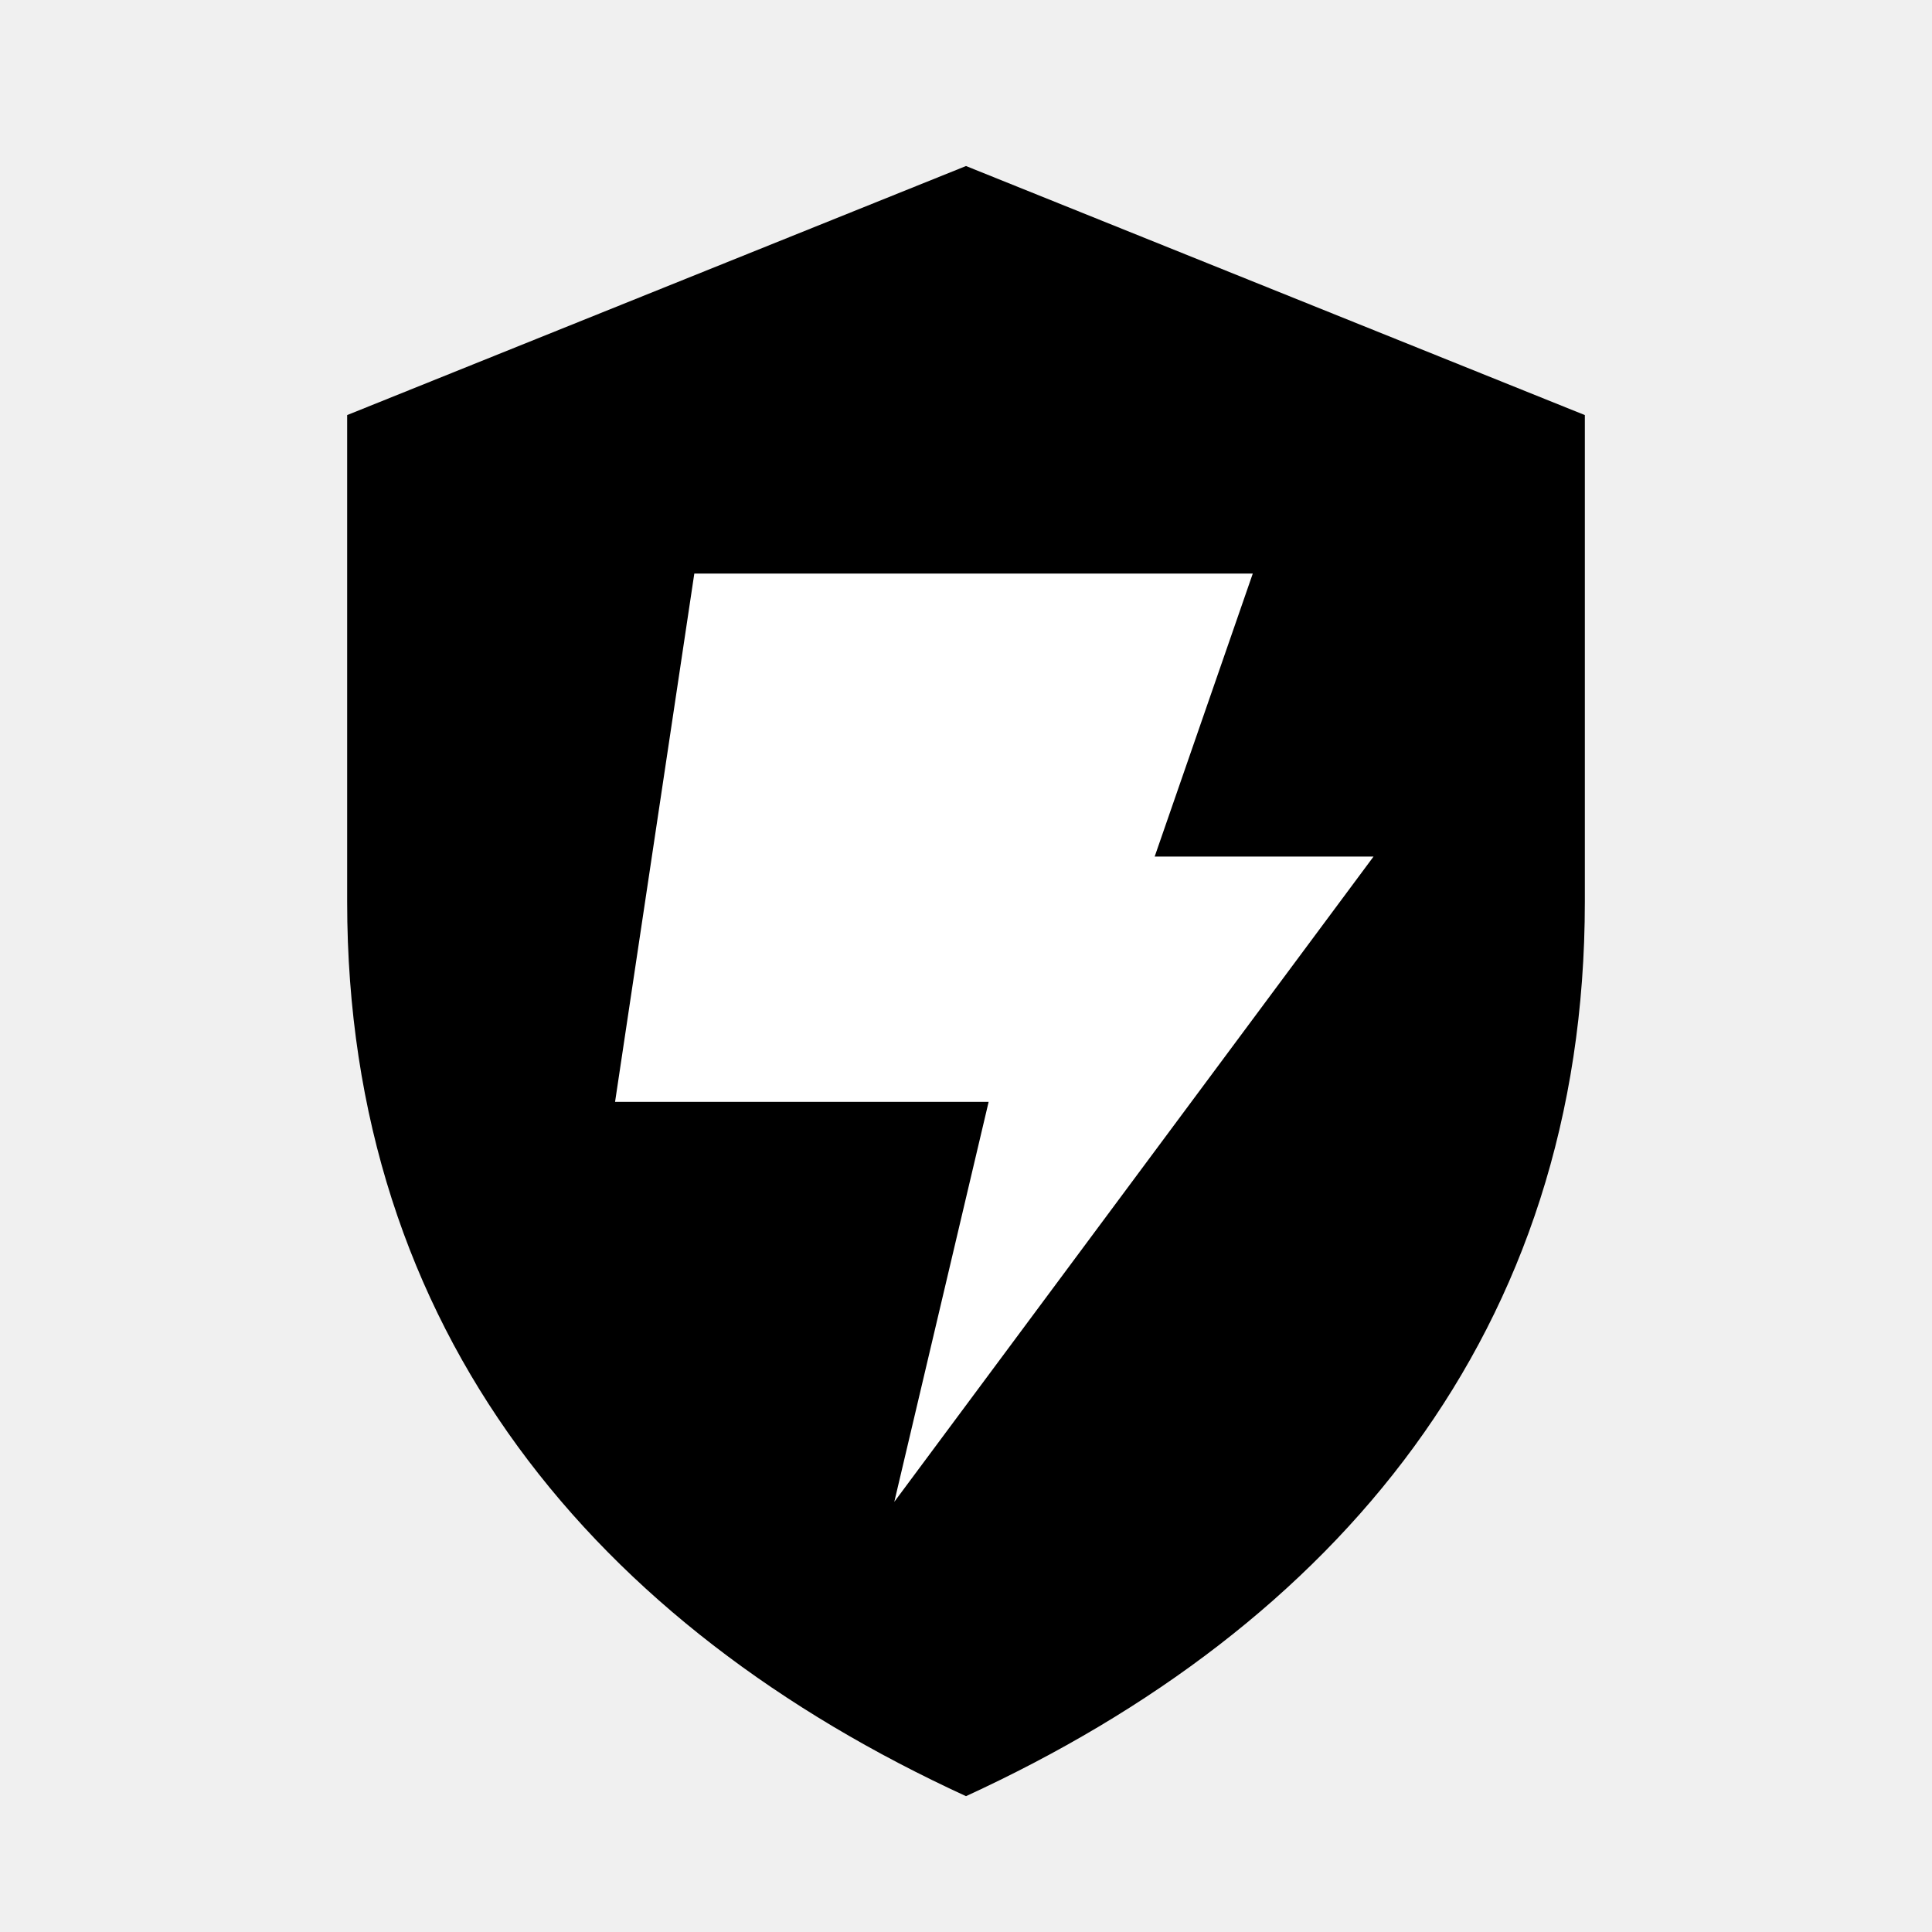
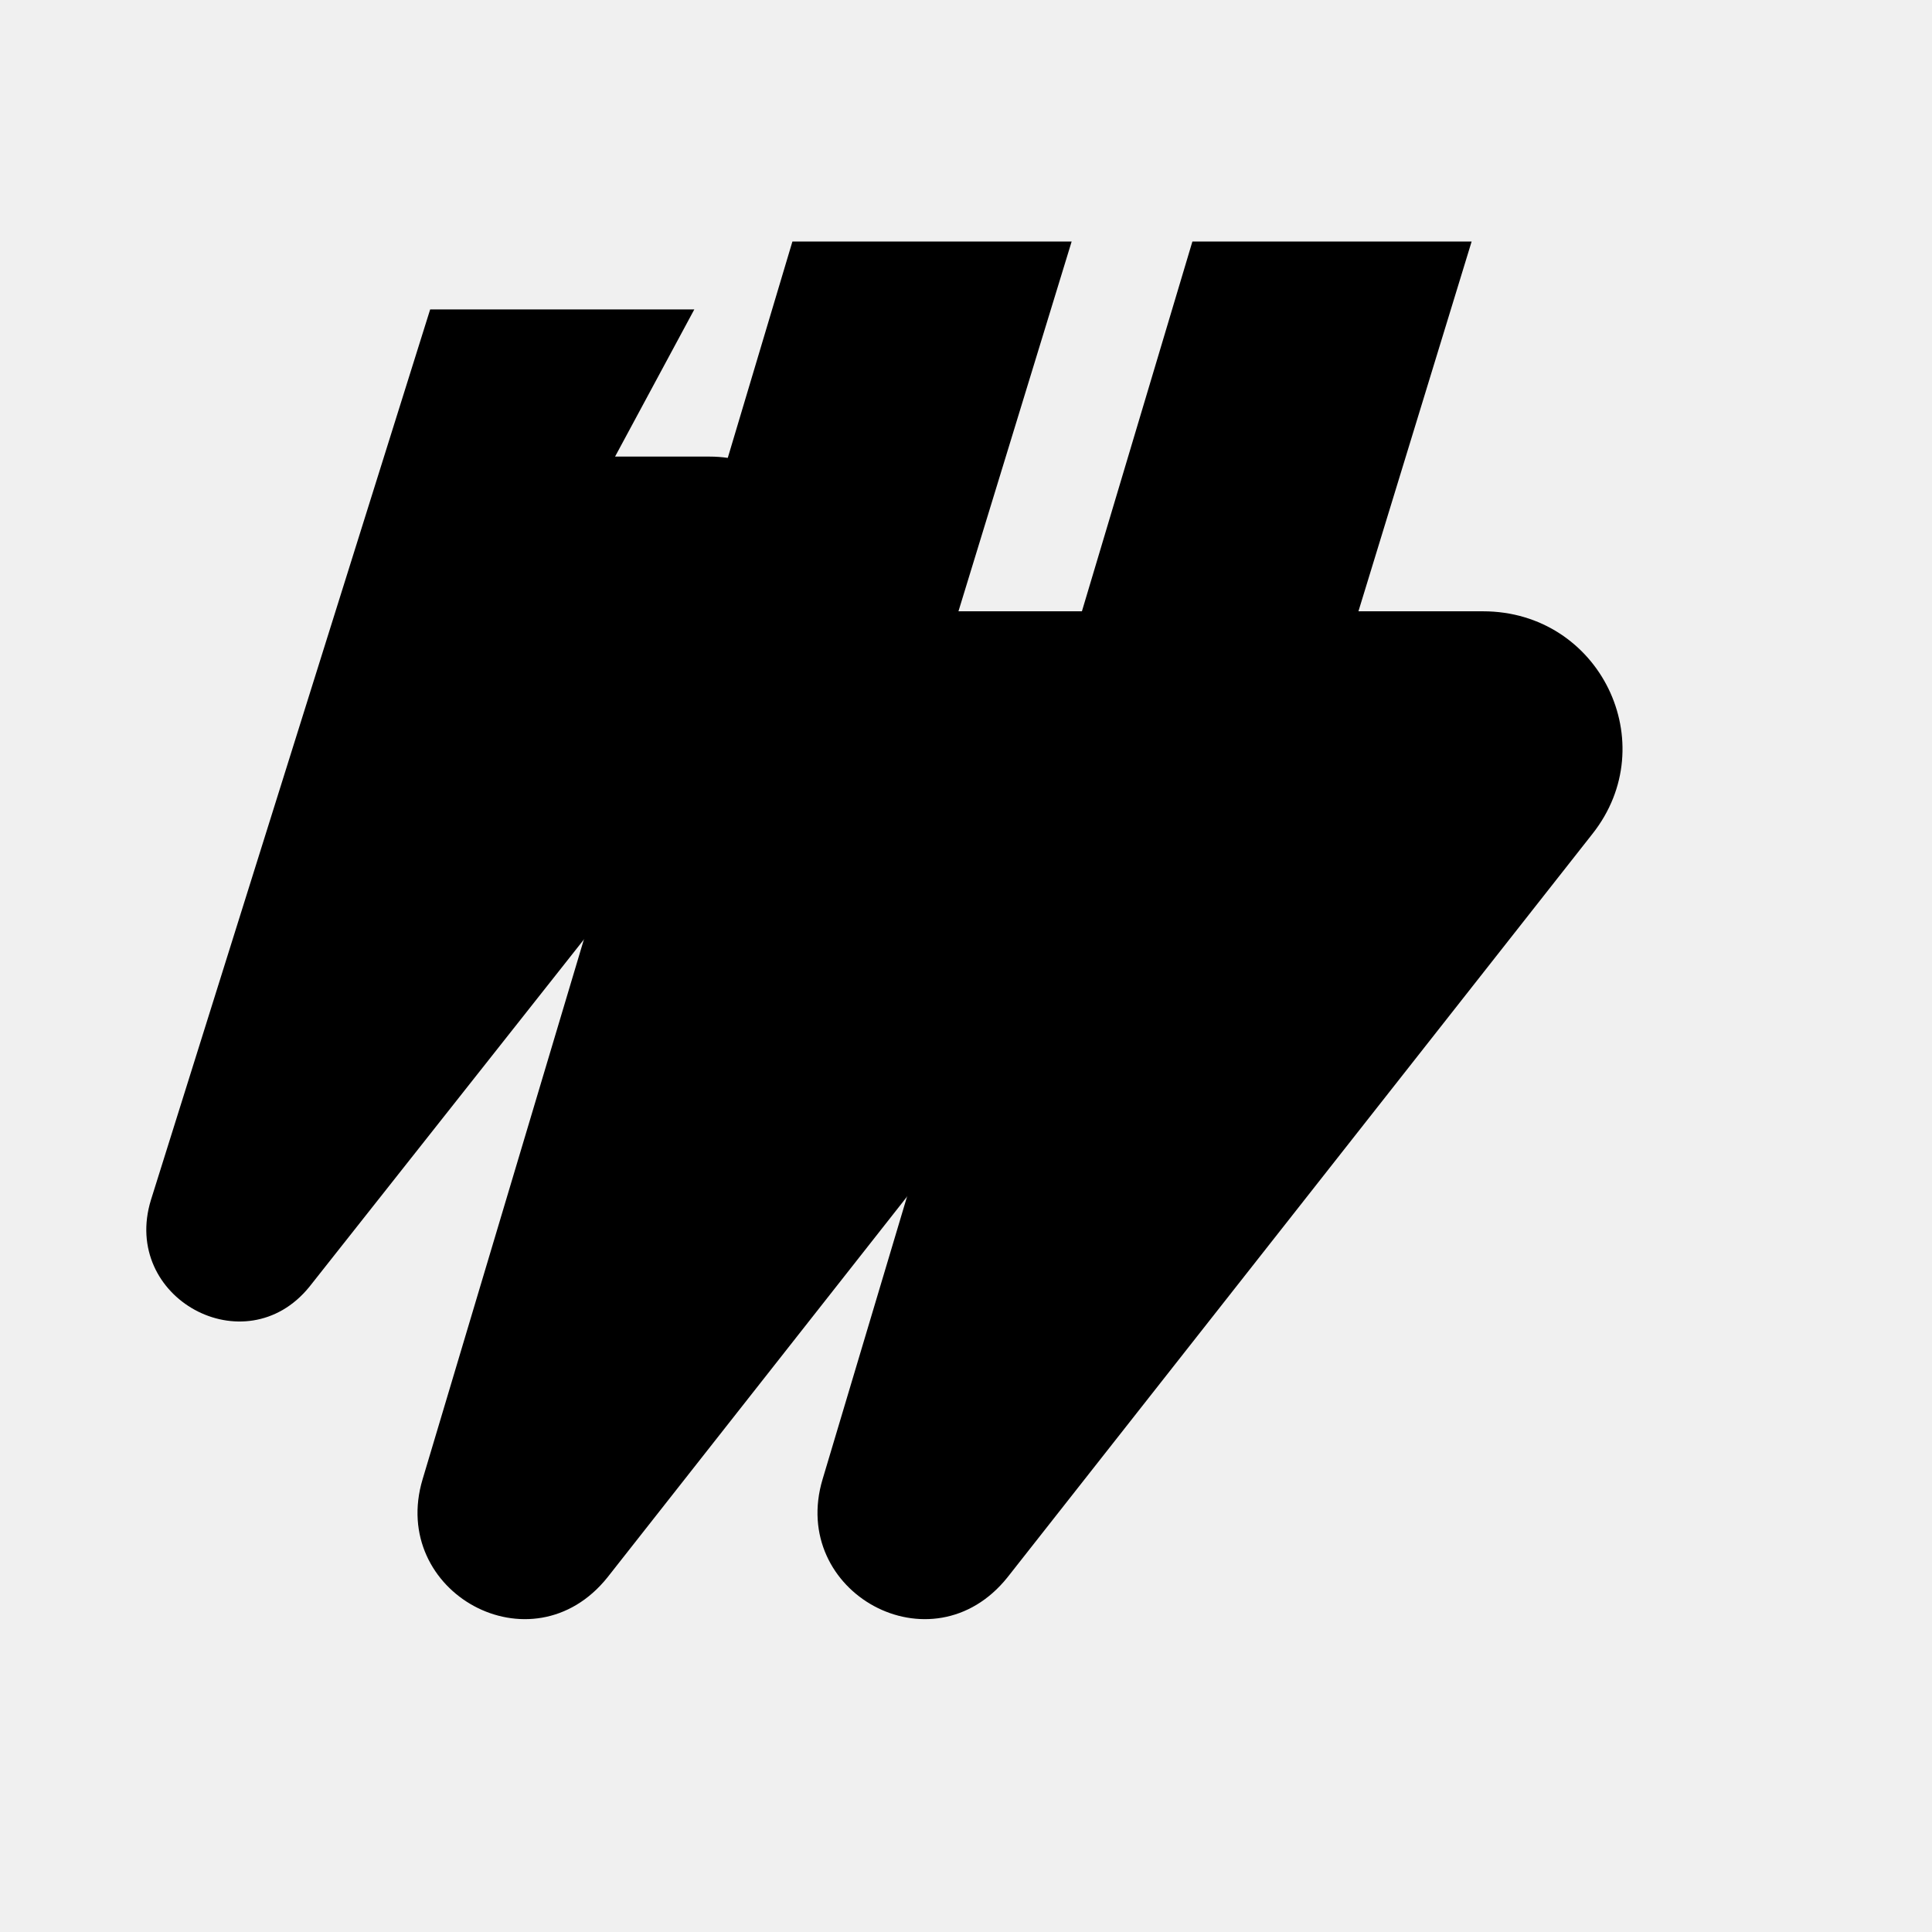
<svg xmlns="http://www.w3.org/2000/svg" viewBox="0 0 512 512">
-   <path d="M256 44 92 110v129c0 114 66 192 164 237 98-45 164-123 164-237V110L256 44Z" />
-   <path d="M184 152h148l-26 75h58L237 398l25-106H163l21-140Z" fill="#fff" />
+   <path d="M210 64 112 392c-9 30 29 51 49 26l155-197c19-24 2-59-29-59h-33l30-98h-74Z" />
+   <path d="M316 64 218 392c-9 30 29 51 49 26l155-197c19-24 2-59-29-59h-33l30-98h-74Z" />
+   <path d="M114 82 40 318c-8 26 25 44 42 23l132-167c17-22 1-53-26-53h-25l21-39h-70Z" />
</svg>
